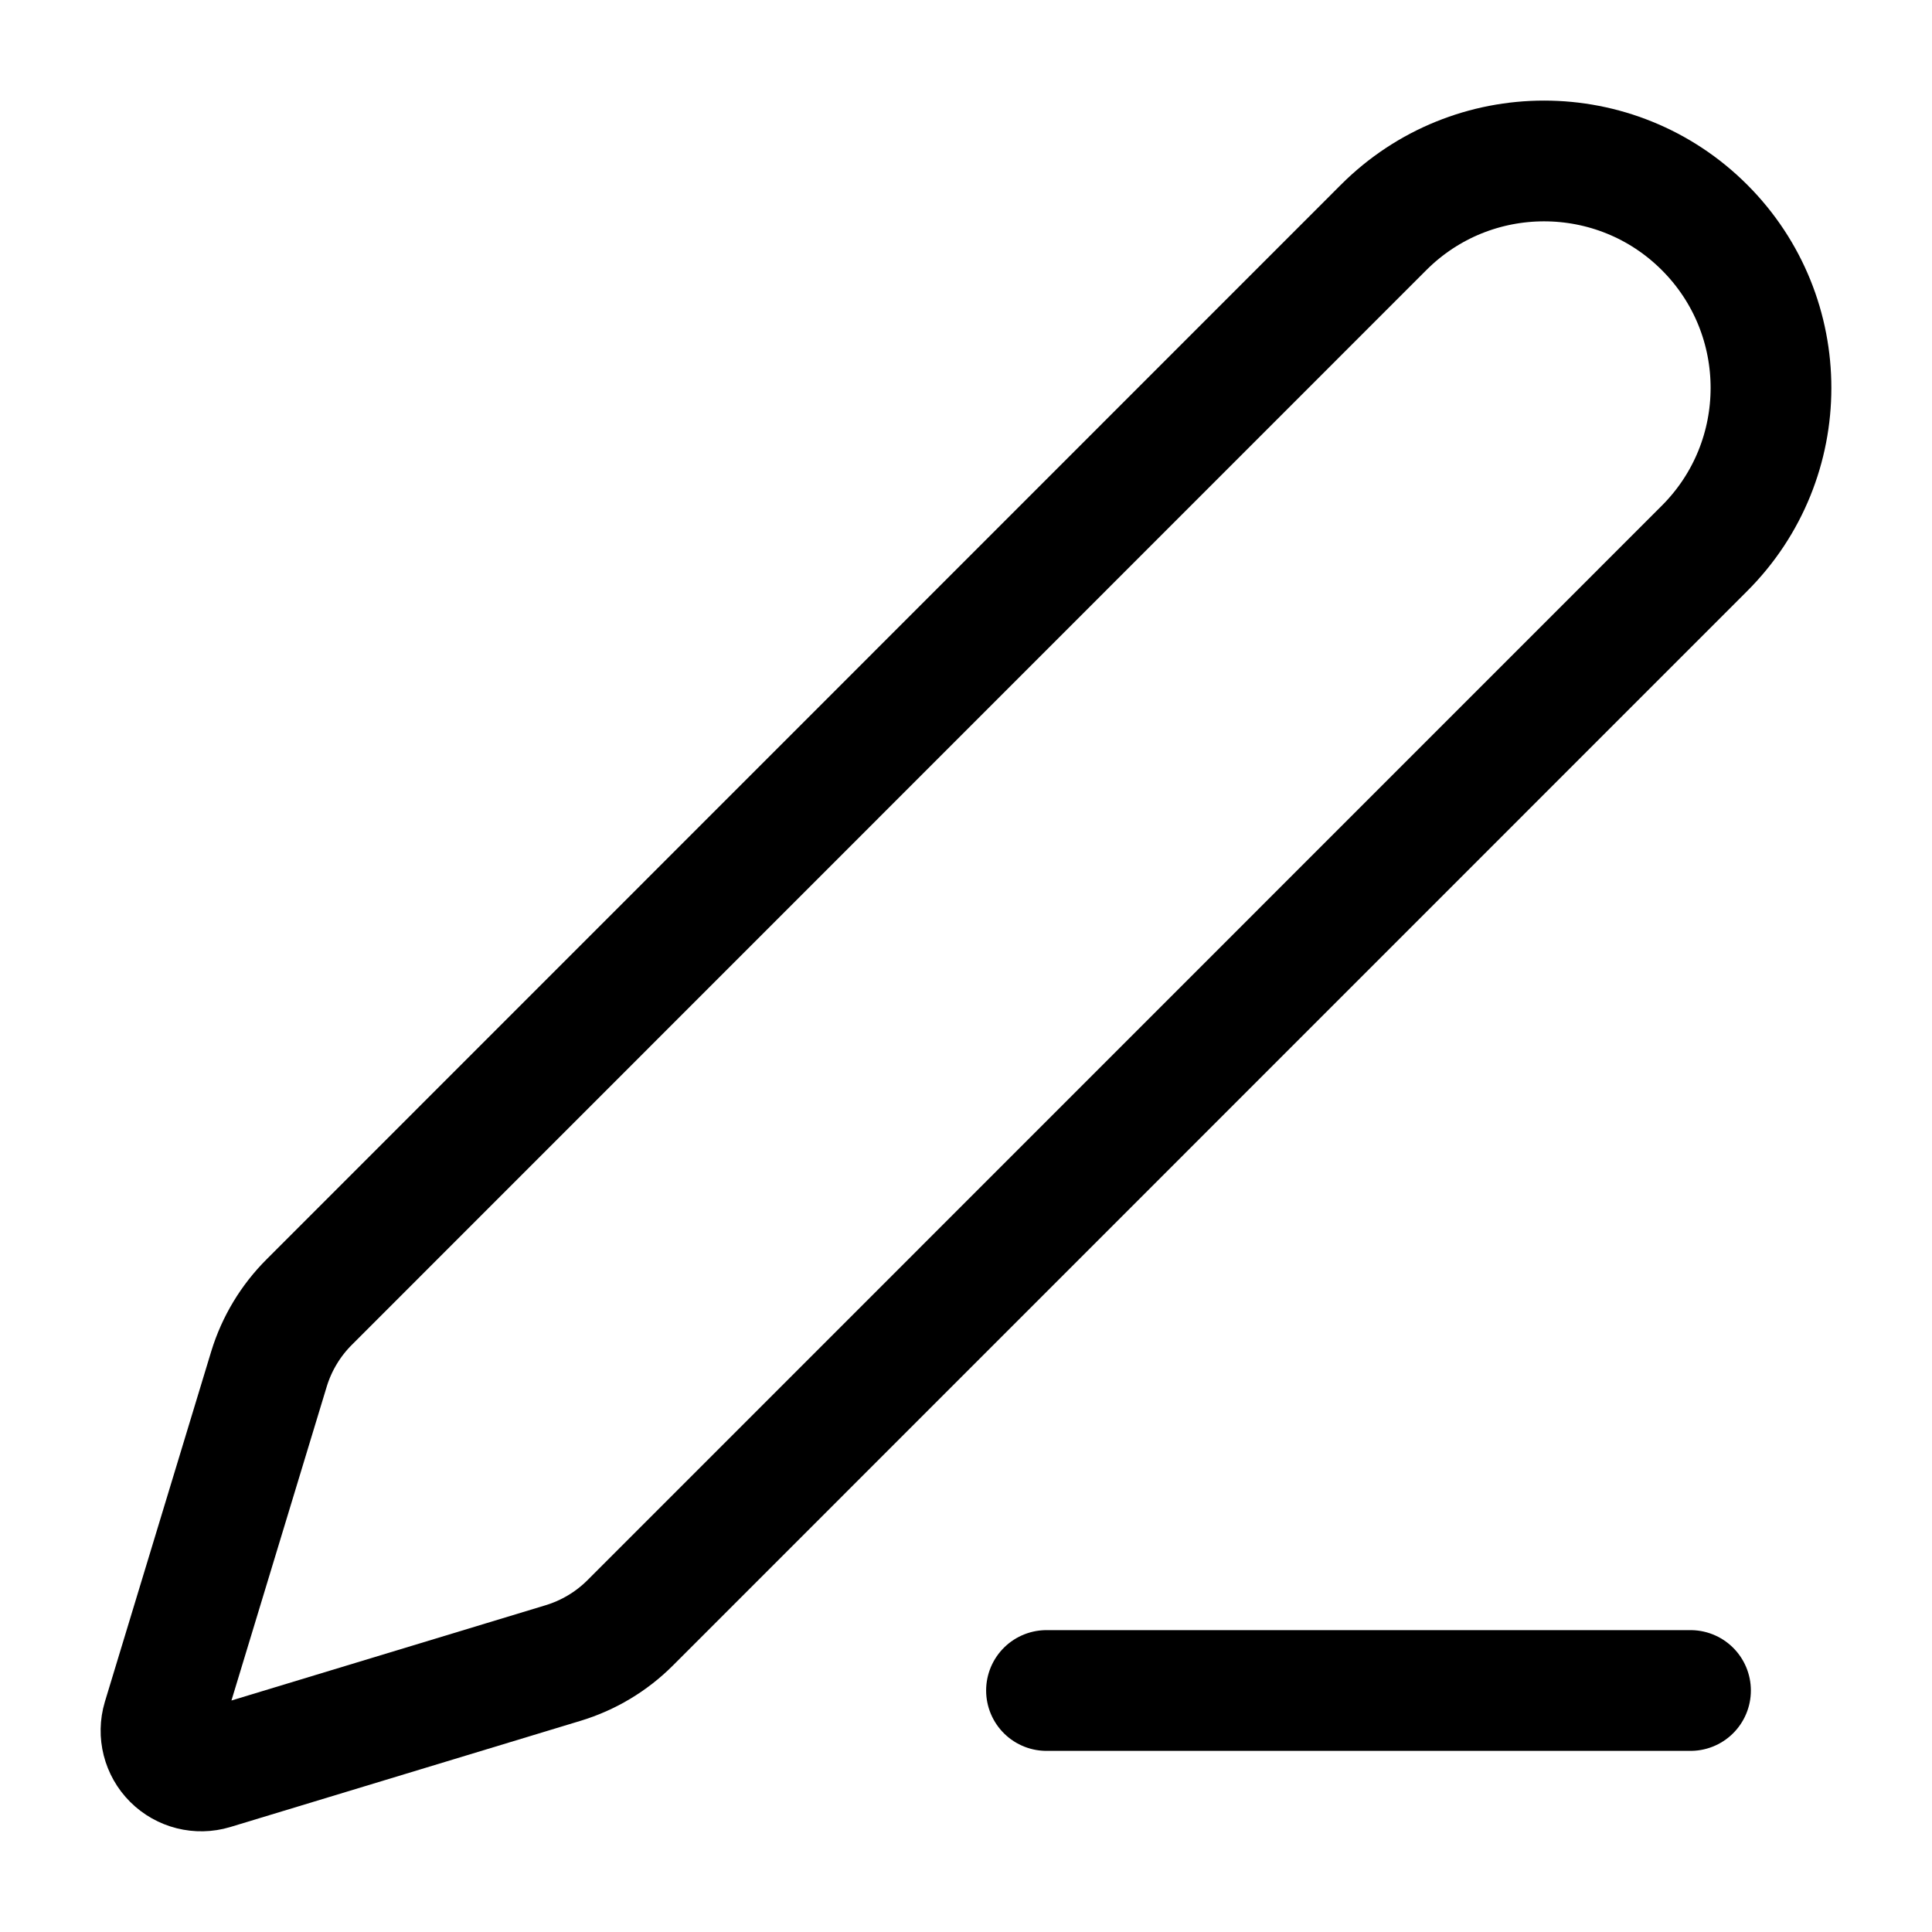
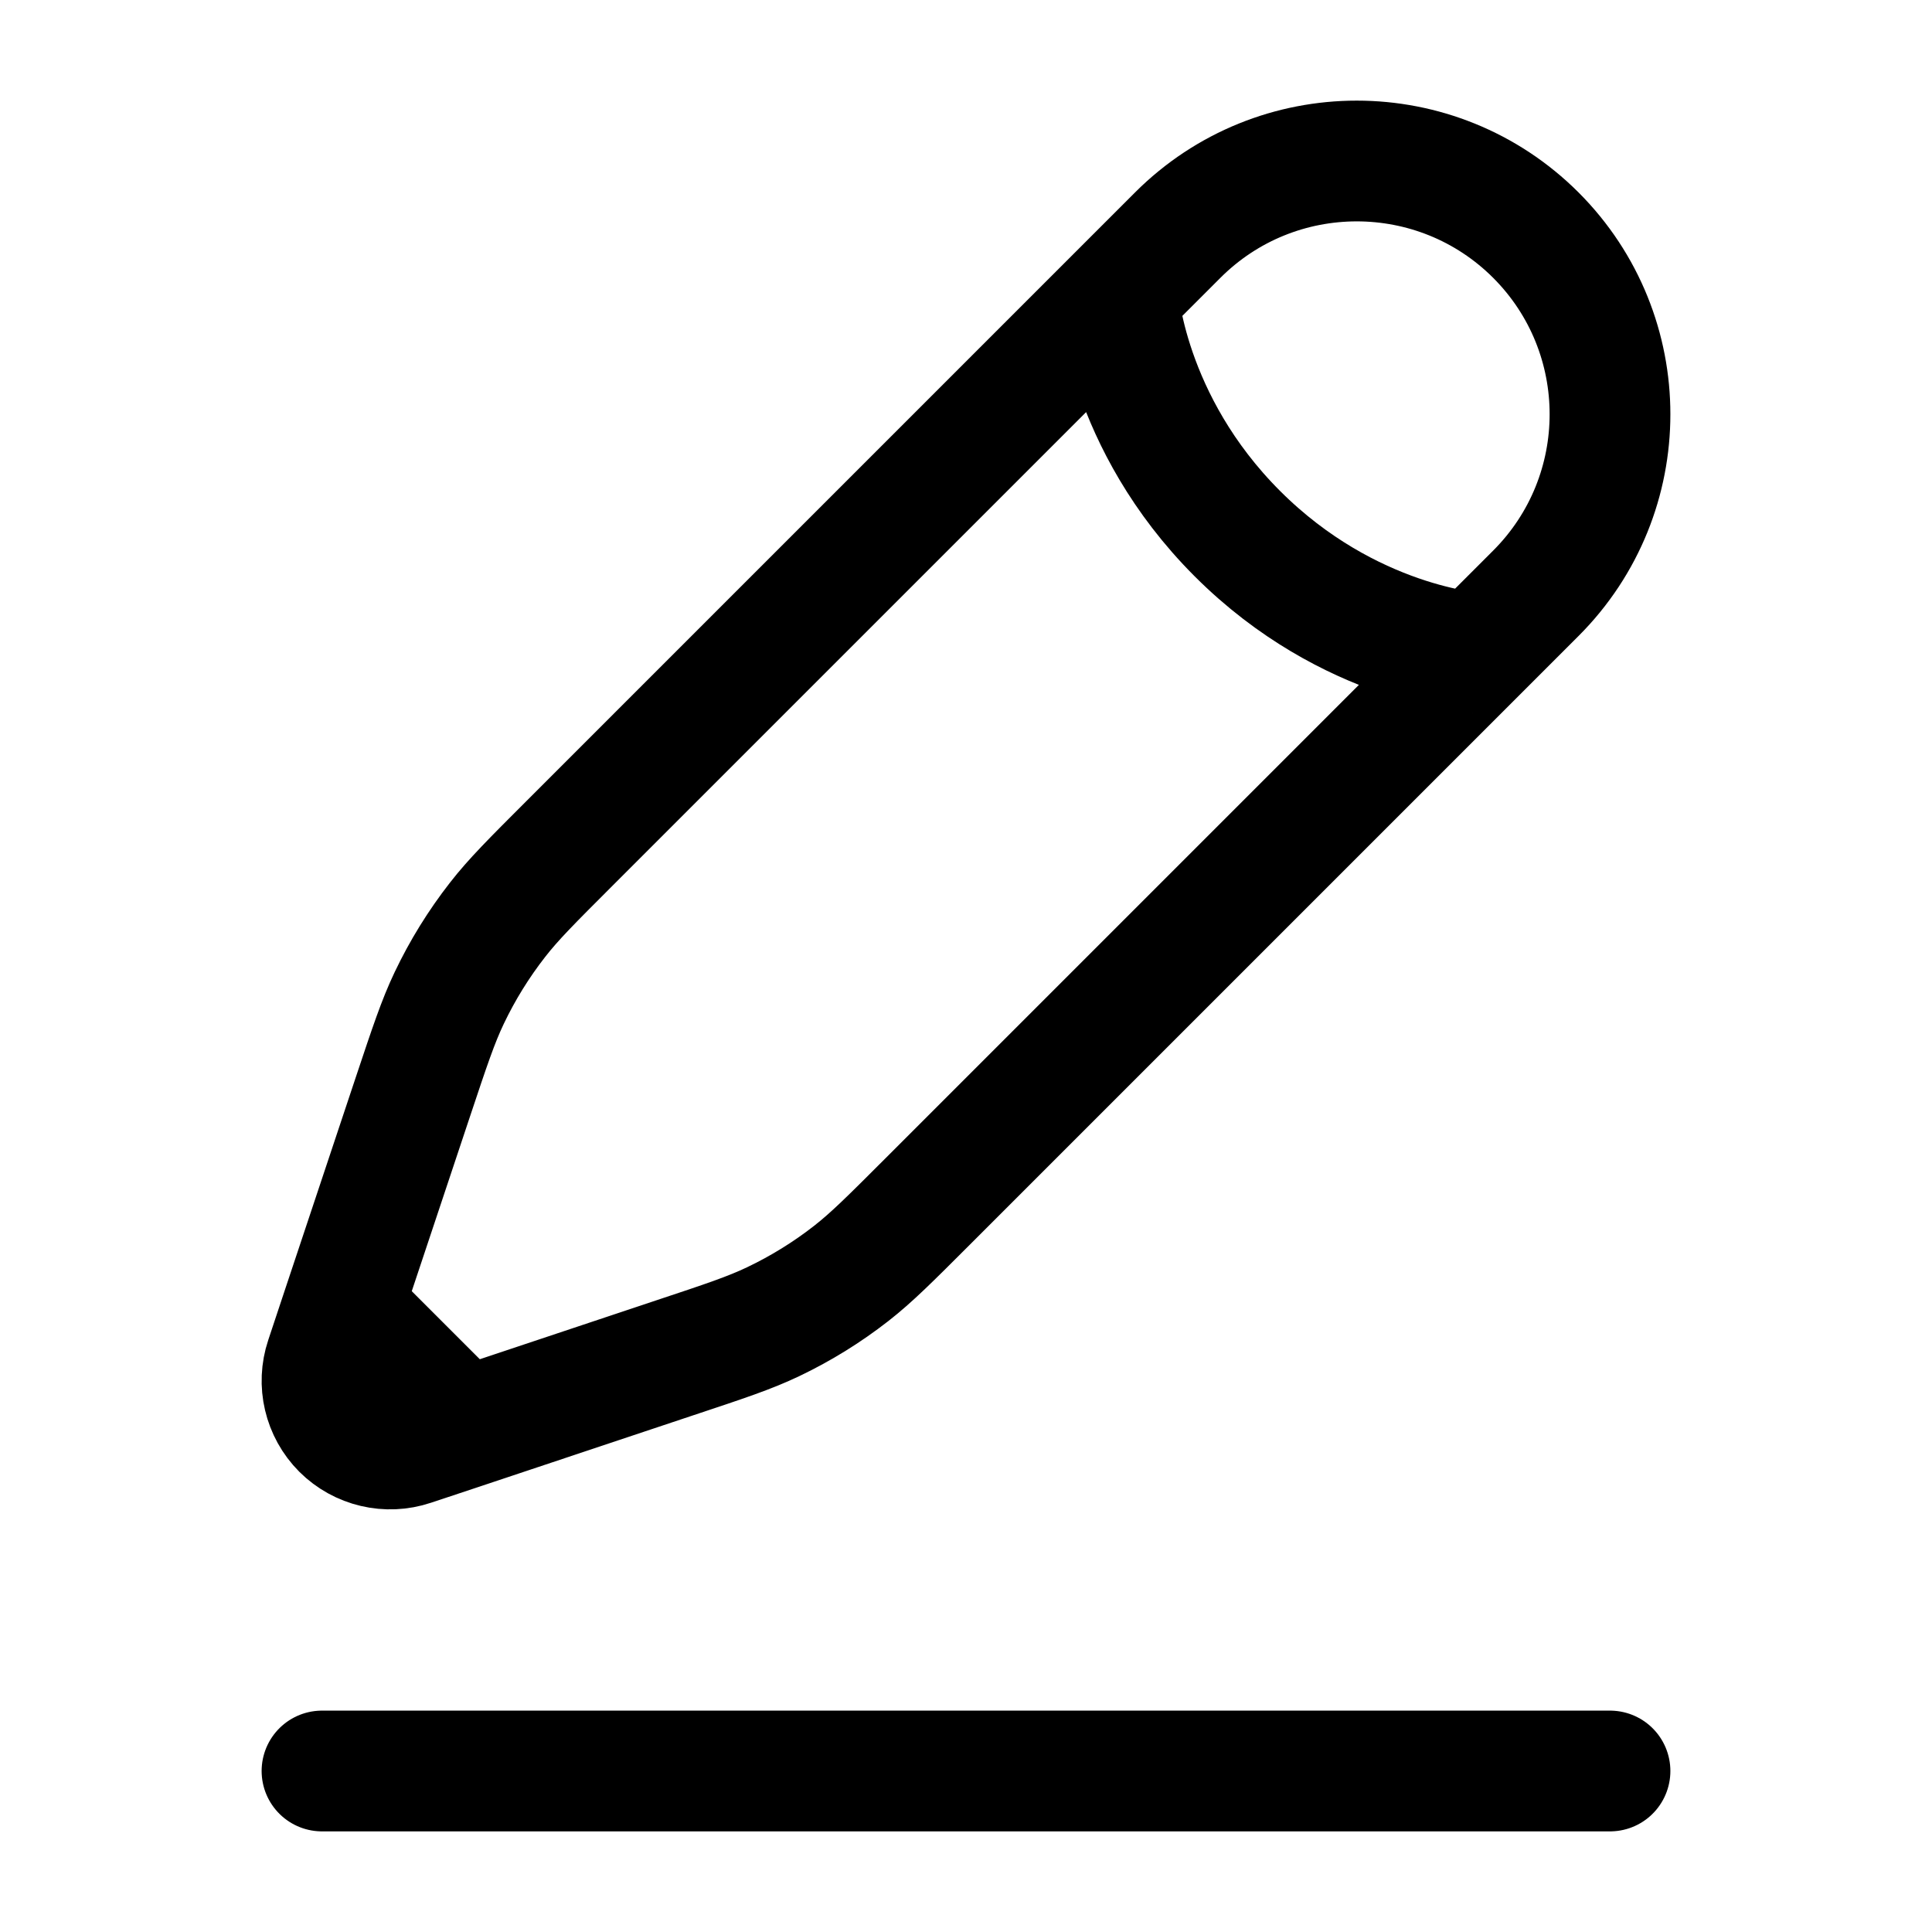
- <svg xmlns="http://www.w3.org/2000/svg" width="24" height="24" viewBox="0 0 24 24" fill="none" stroke="currentColor" stroke-width="1.5" stroke-linecap="round" stroke-linejoin="round" class="lucide lucide-pen-line" aria-hidden="true">
-   <path d="M13 21h8" />
-   <path d="M21.174 6.812a1 1 0 0 0-3.986-3.987L3.842 16.174a2 2 0 0 0-.5.83l-1.321 4.352a.5.5 0 0 0 .623.622l4.353-1.32a2 2 0 0 0 .83-.497z" />
+ <svg xmlns="http://www.w3.org/2000/svg" width="24" height="24" viewBox="0 0 24 24" fill="none">
+   <path d="M4 22H20" stroke-width="1.5" stroke-linecap="round" stroke="currentColor" />
+   <path d="M13.888 3.663L14.63 2.921C15.858 1.693 17.85 1.693 19.079 2.921C20.307 4.15 20.307 6.142 19.079 7.37L18.337 8.112M13.888 3.663C13.888 3.663 13.981 5.239 15.371 6.629C16.761 8.019 18.337 8.112 18.337 8.112M13.888 3.663L7.071 10.48C6.609 10.942 6.378 11.172 6.18 11.427C5.946 11.727 5.745 12.052 5.581 12.396C5.442 12.687 5.339 12.997 5.132 13.617L4.257 16.242M4.257 16.242L4.044 16.883C3.942 17.188 4.021 17.524 4.248 17.752C4.476 17.979 4.812 18.058 5.117 17.956L5.758 17.743L8.383 16.867C9.003 16.661 9.313 16.558 9.604 16.419C9.948 16.255 10.273 16.054 10.573 15.82C10.828 15.621 11.058 15.391 11.52 14.929L18.337 8.112M5.758 17.743L4.257 16.242" stroke-width="1.5" stroke-linecap="round" stroke="currentColor" />
</svg>
